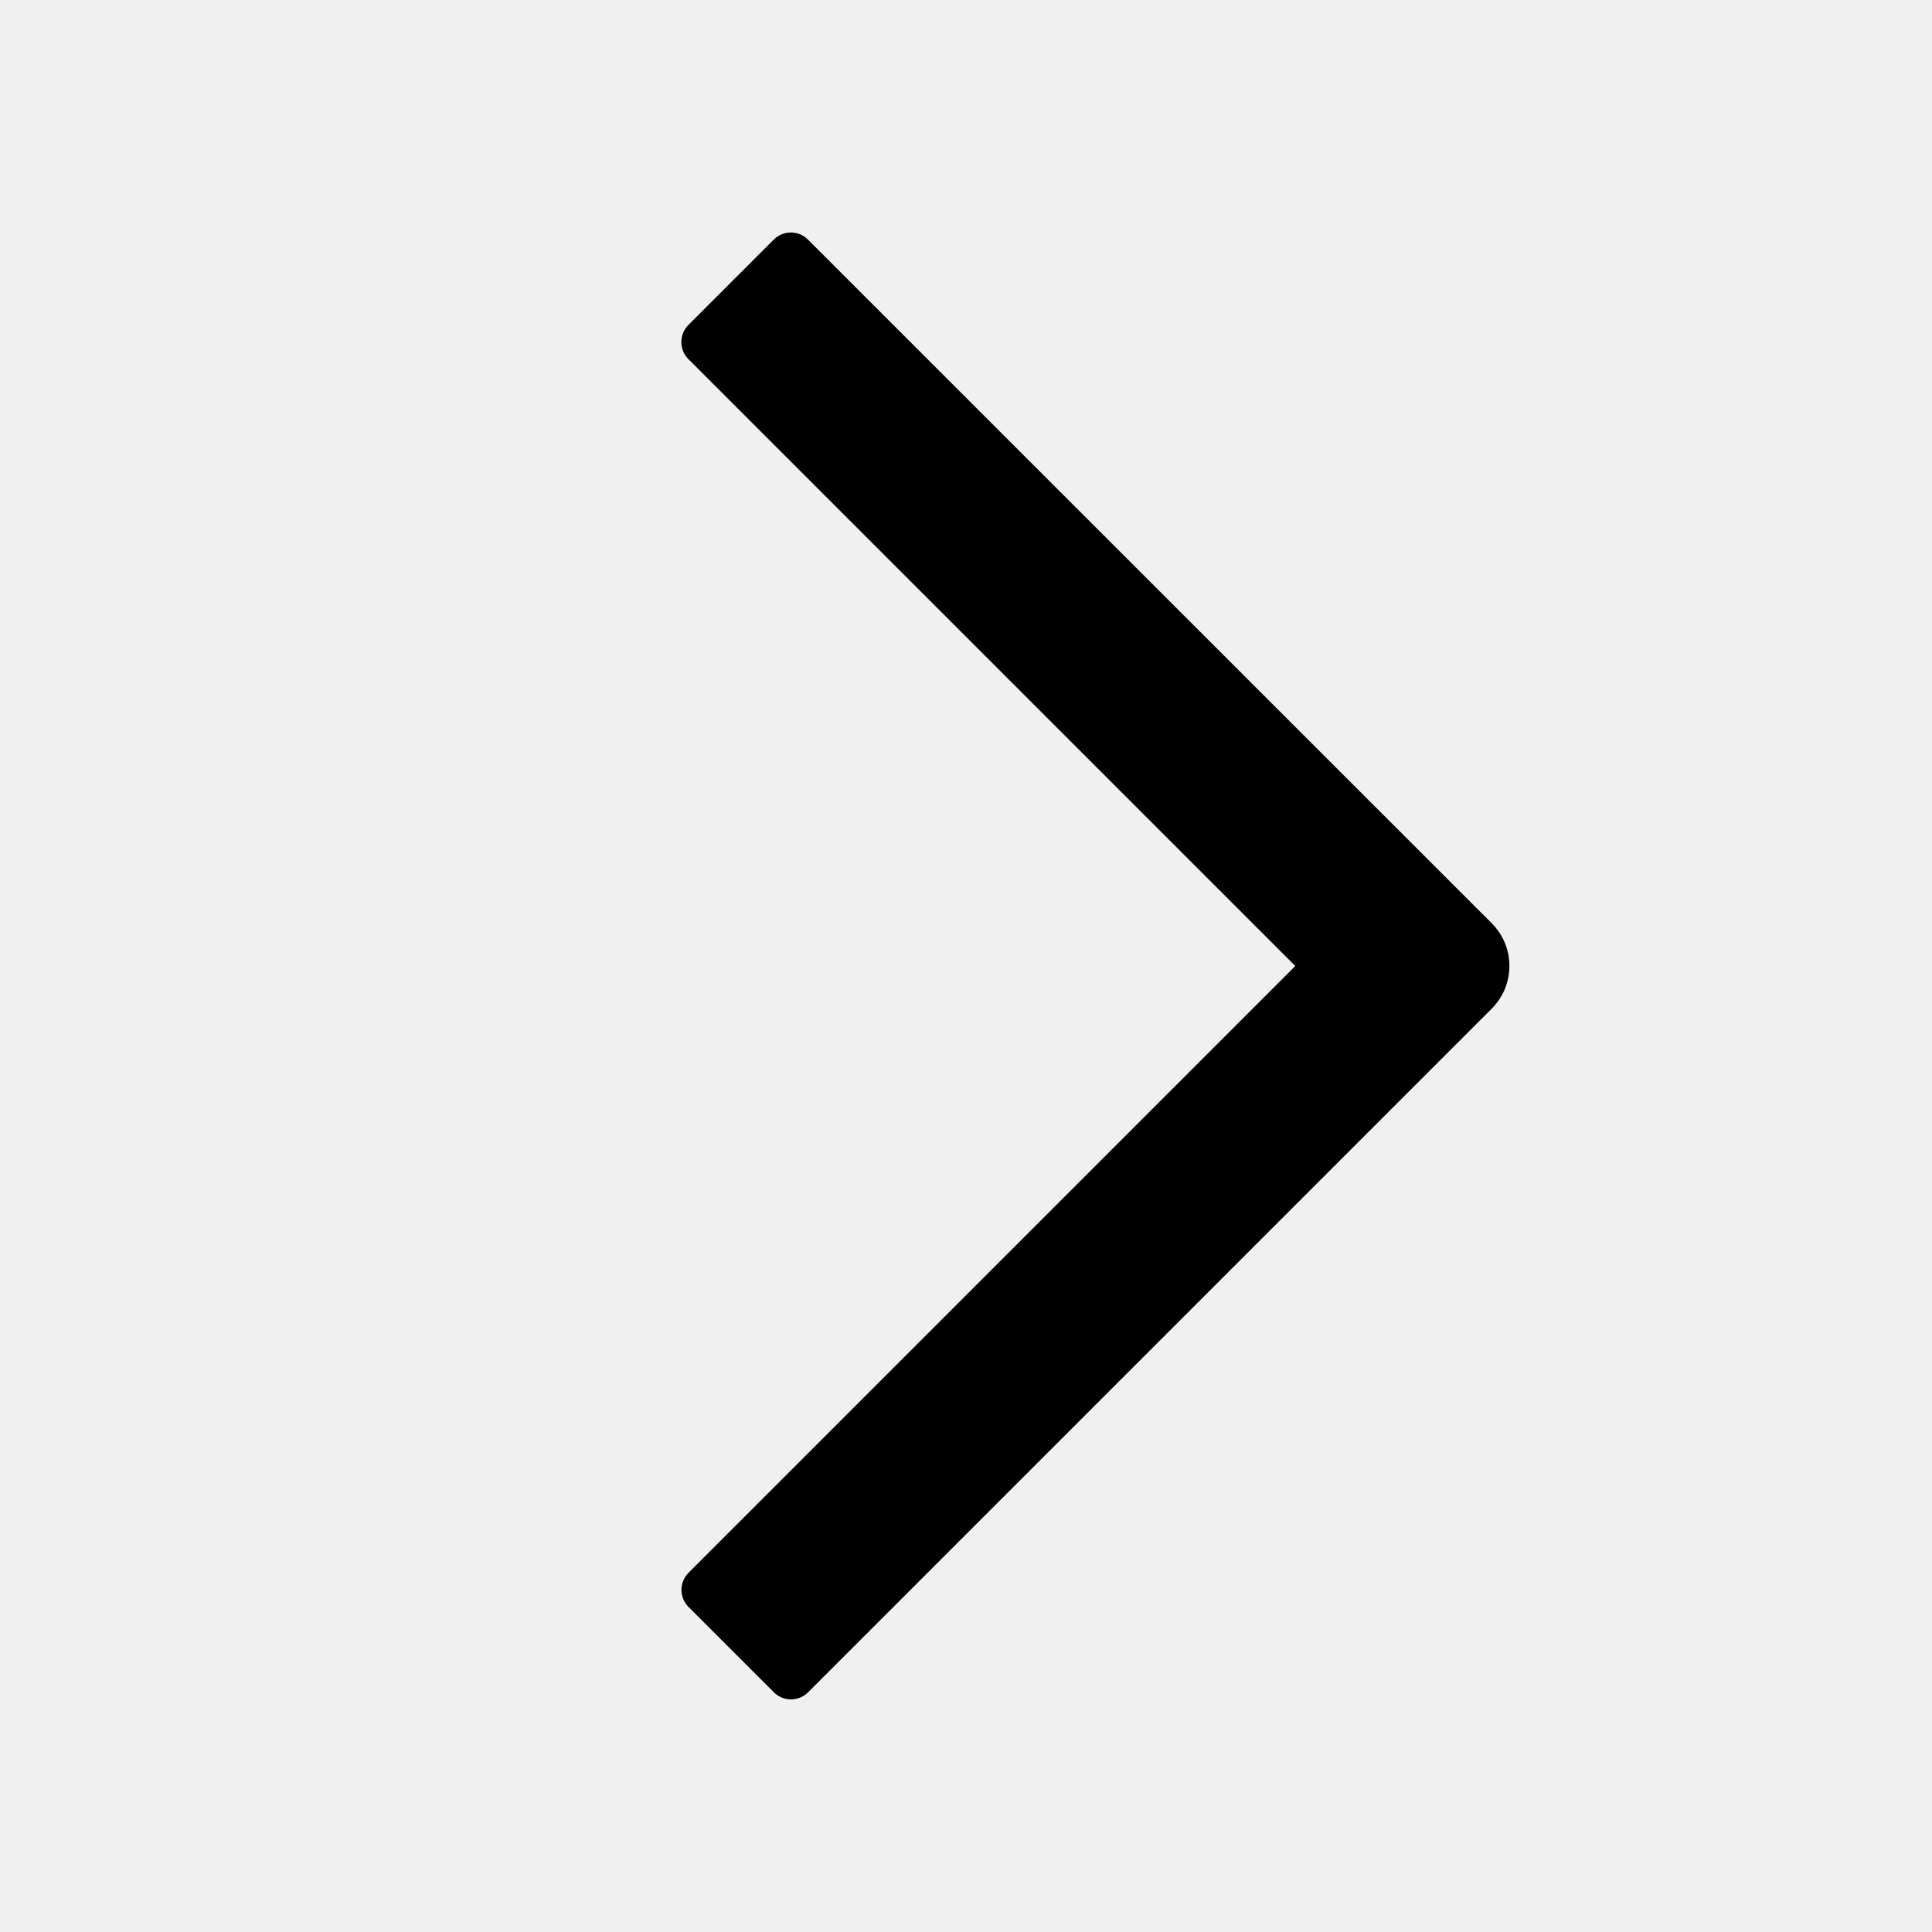
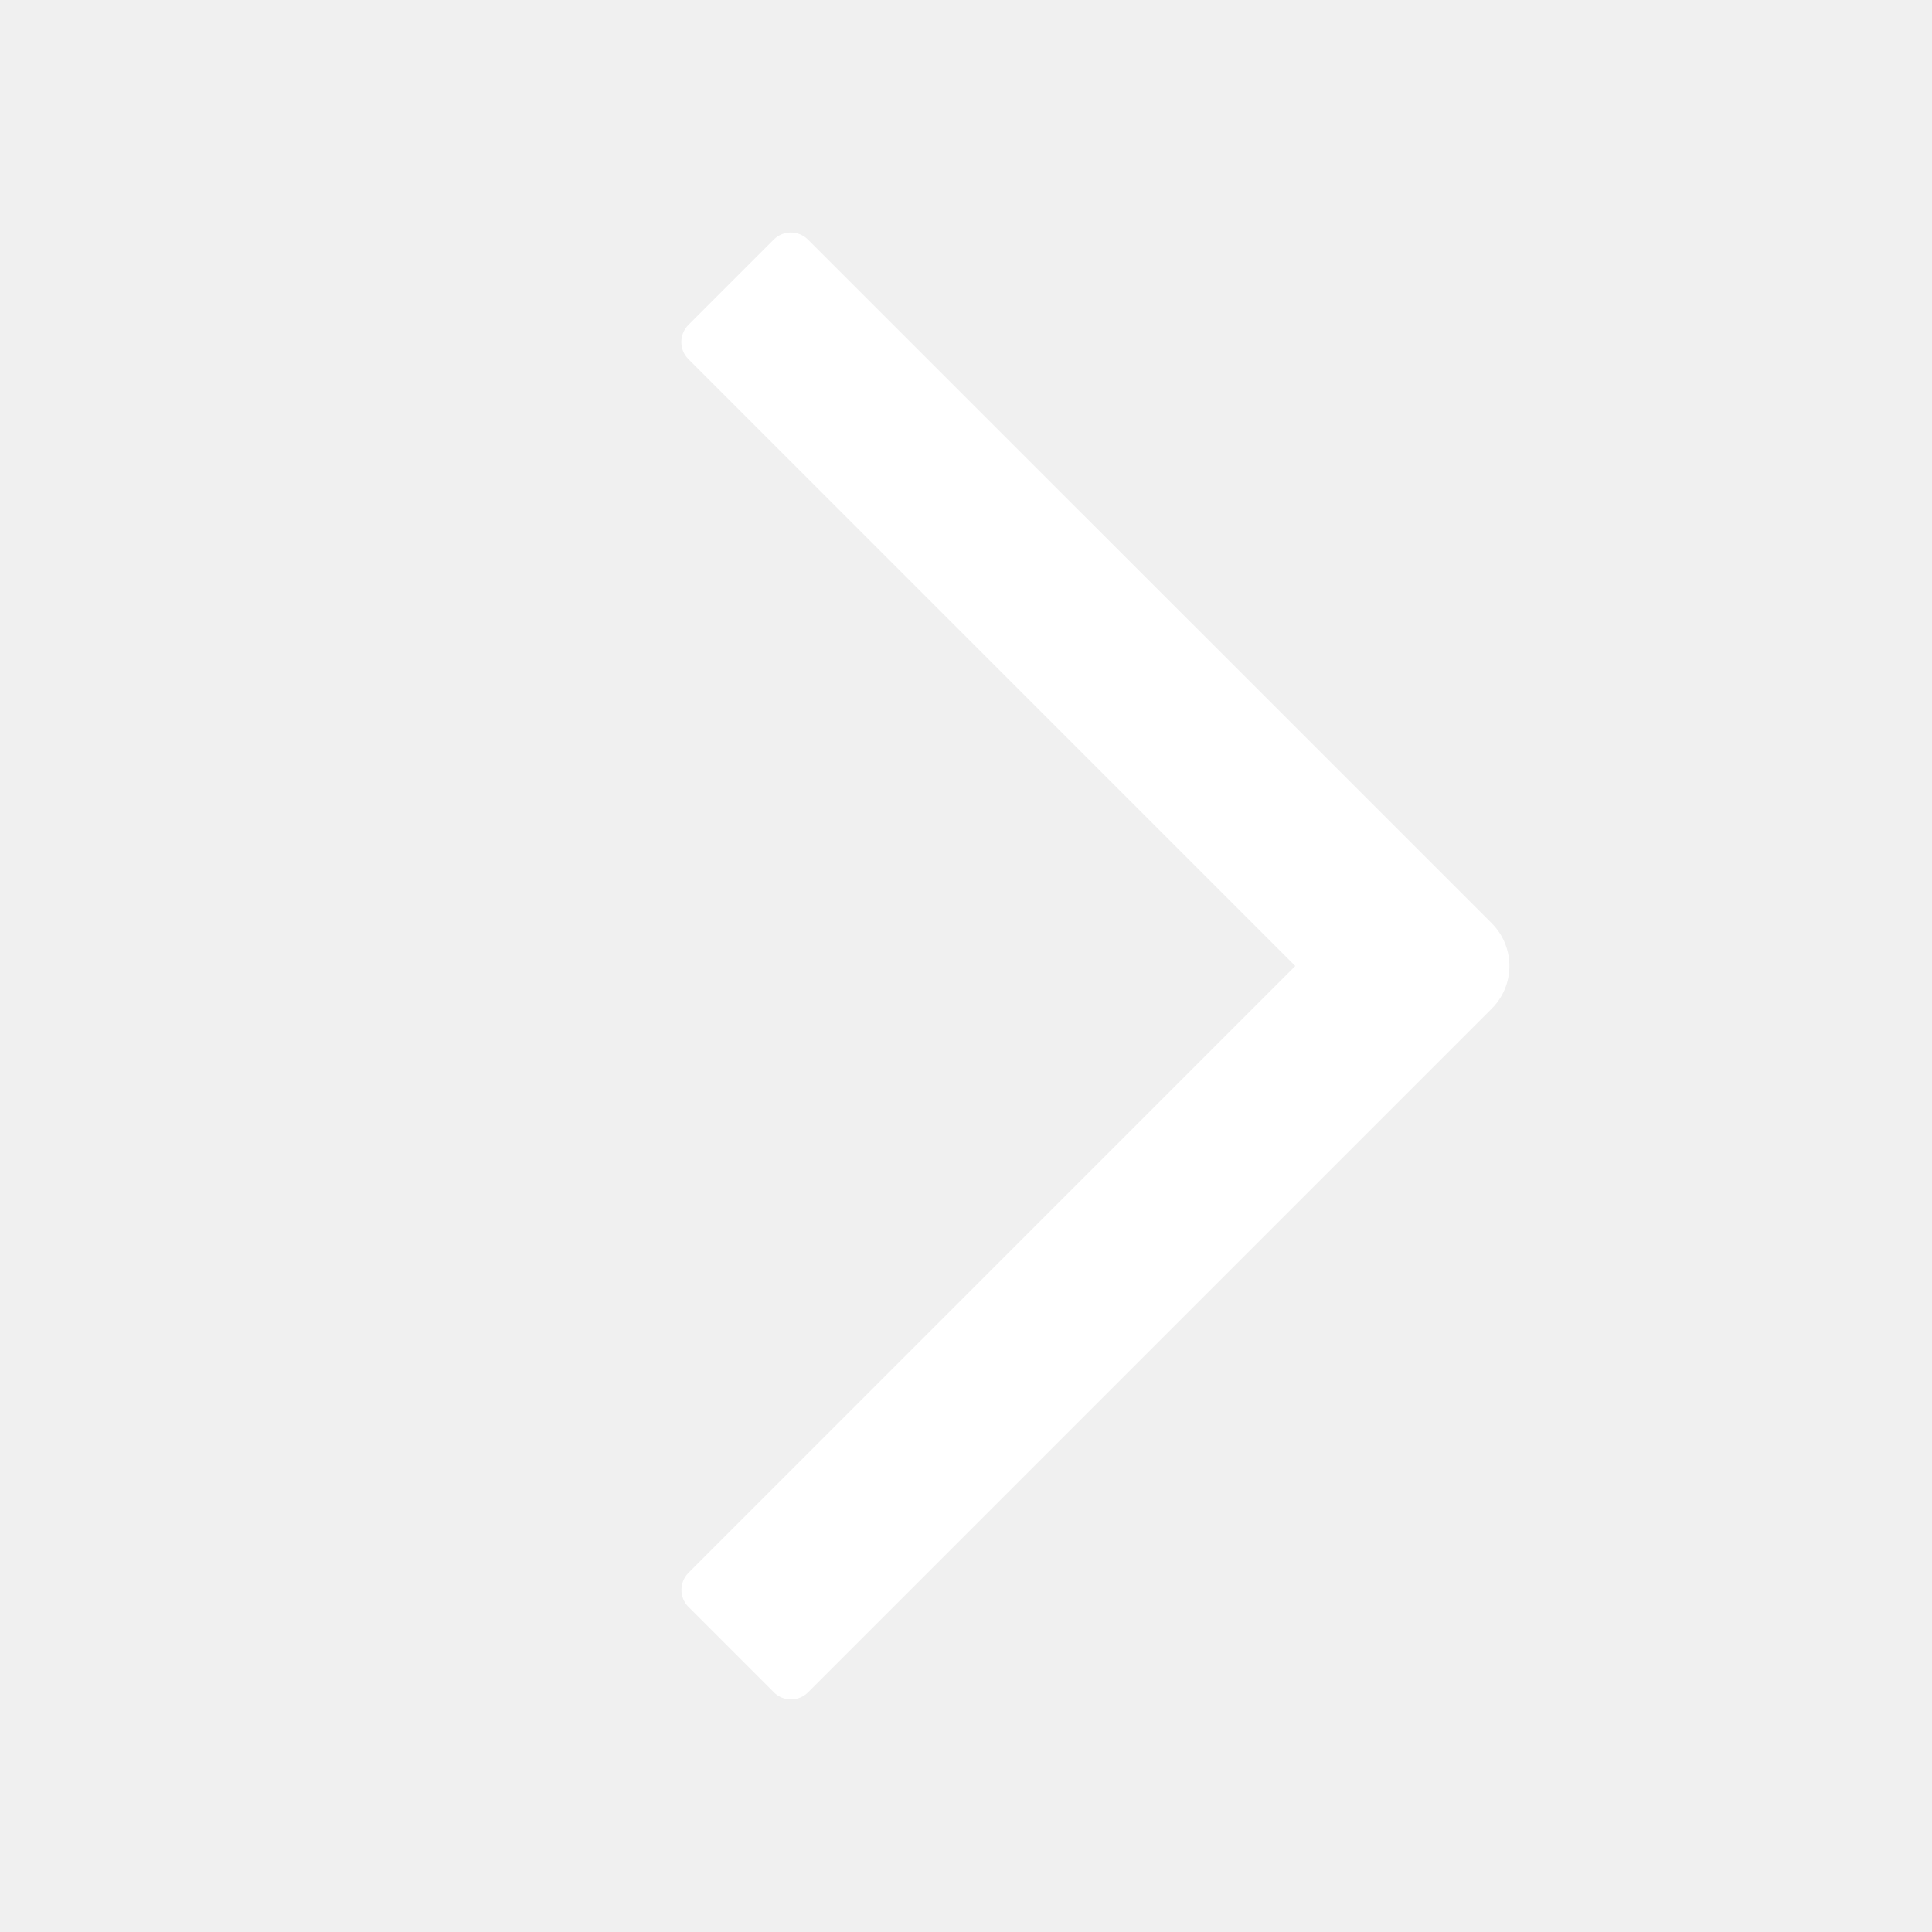
<svg xmlns="http://www.w3.org/2000/svg" width="16" height="16" viewBox="0 0 16 16" fill="none">
-   <path d="M10.727 8L5.702 13.025C5.624 13.104 5.624 13.23 5.702 13.308L6.409 14.015C6.487 14.093 6.614 14.093 6.692 14.015L12.354 8.353C12.549 8.158 12.549 7.842 12.354 7.646L6.691 1.984C6.613 1.906 6.486 1.906 6.408 1.984L5.701 2.691C5.623 2.77 5.623 2.896 5.701 2.974L10.727 8Z" fill="currentColor" />
+   <path d="M10.727 8L5.702 13.025C5.624 13.104 5.624 13.23 5.702 13.308L6.409 14.015C6.487 14.093 6.614 14.093 6.692 14.015L12.354 8.353C12.549 8.158 12.549 7.842 12.354 7.646L6.691 1.984C6.613 1.906 6.486 1.906 6.408 1.984L5.701 2.691C5.623 2.77 5.623 2.896 5.701 2.974L10.727 8Z" fill="white" />
</svg>
